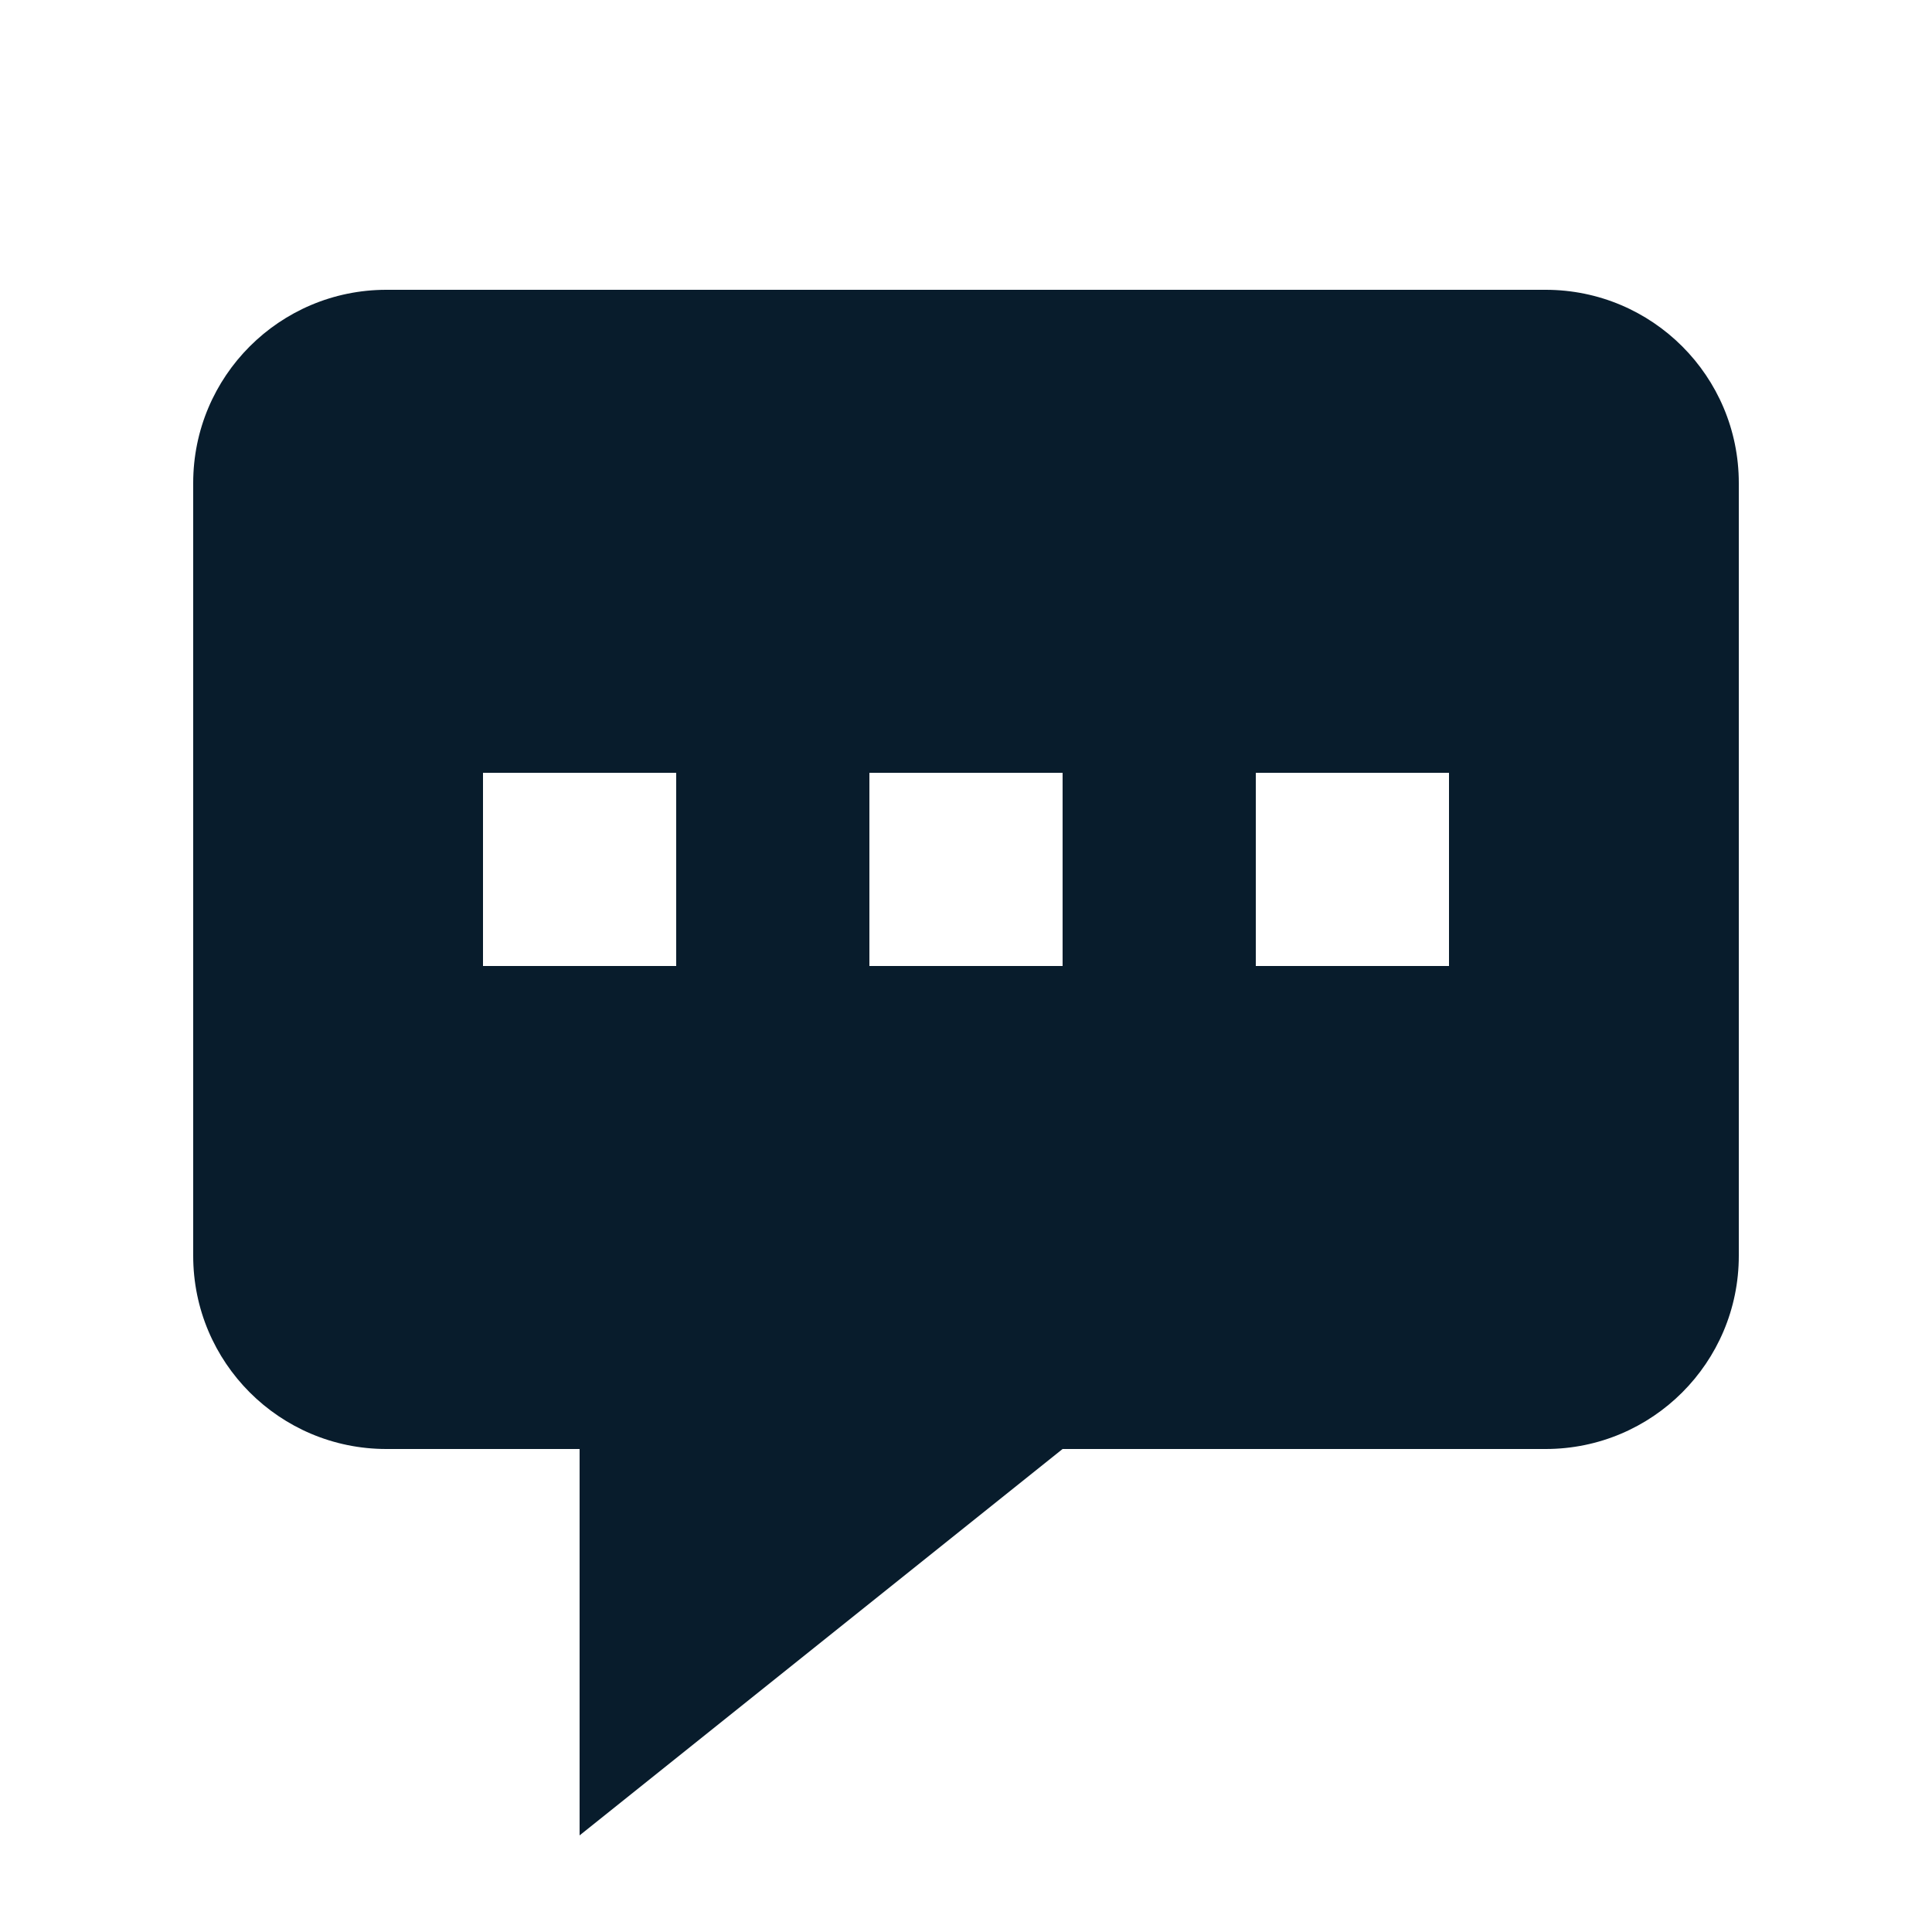
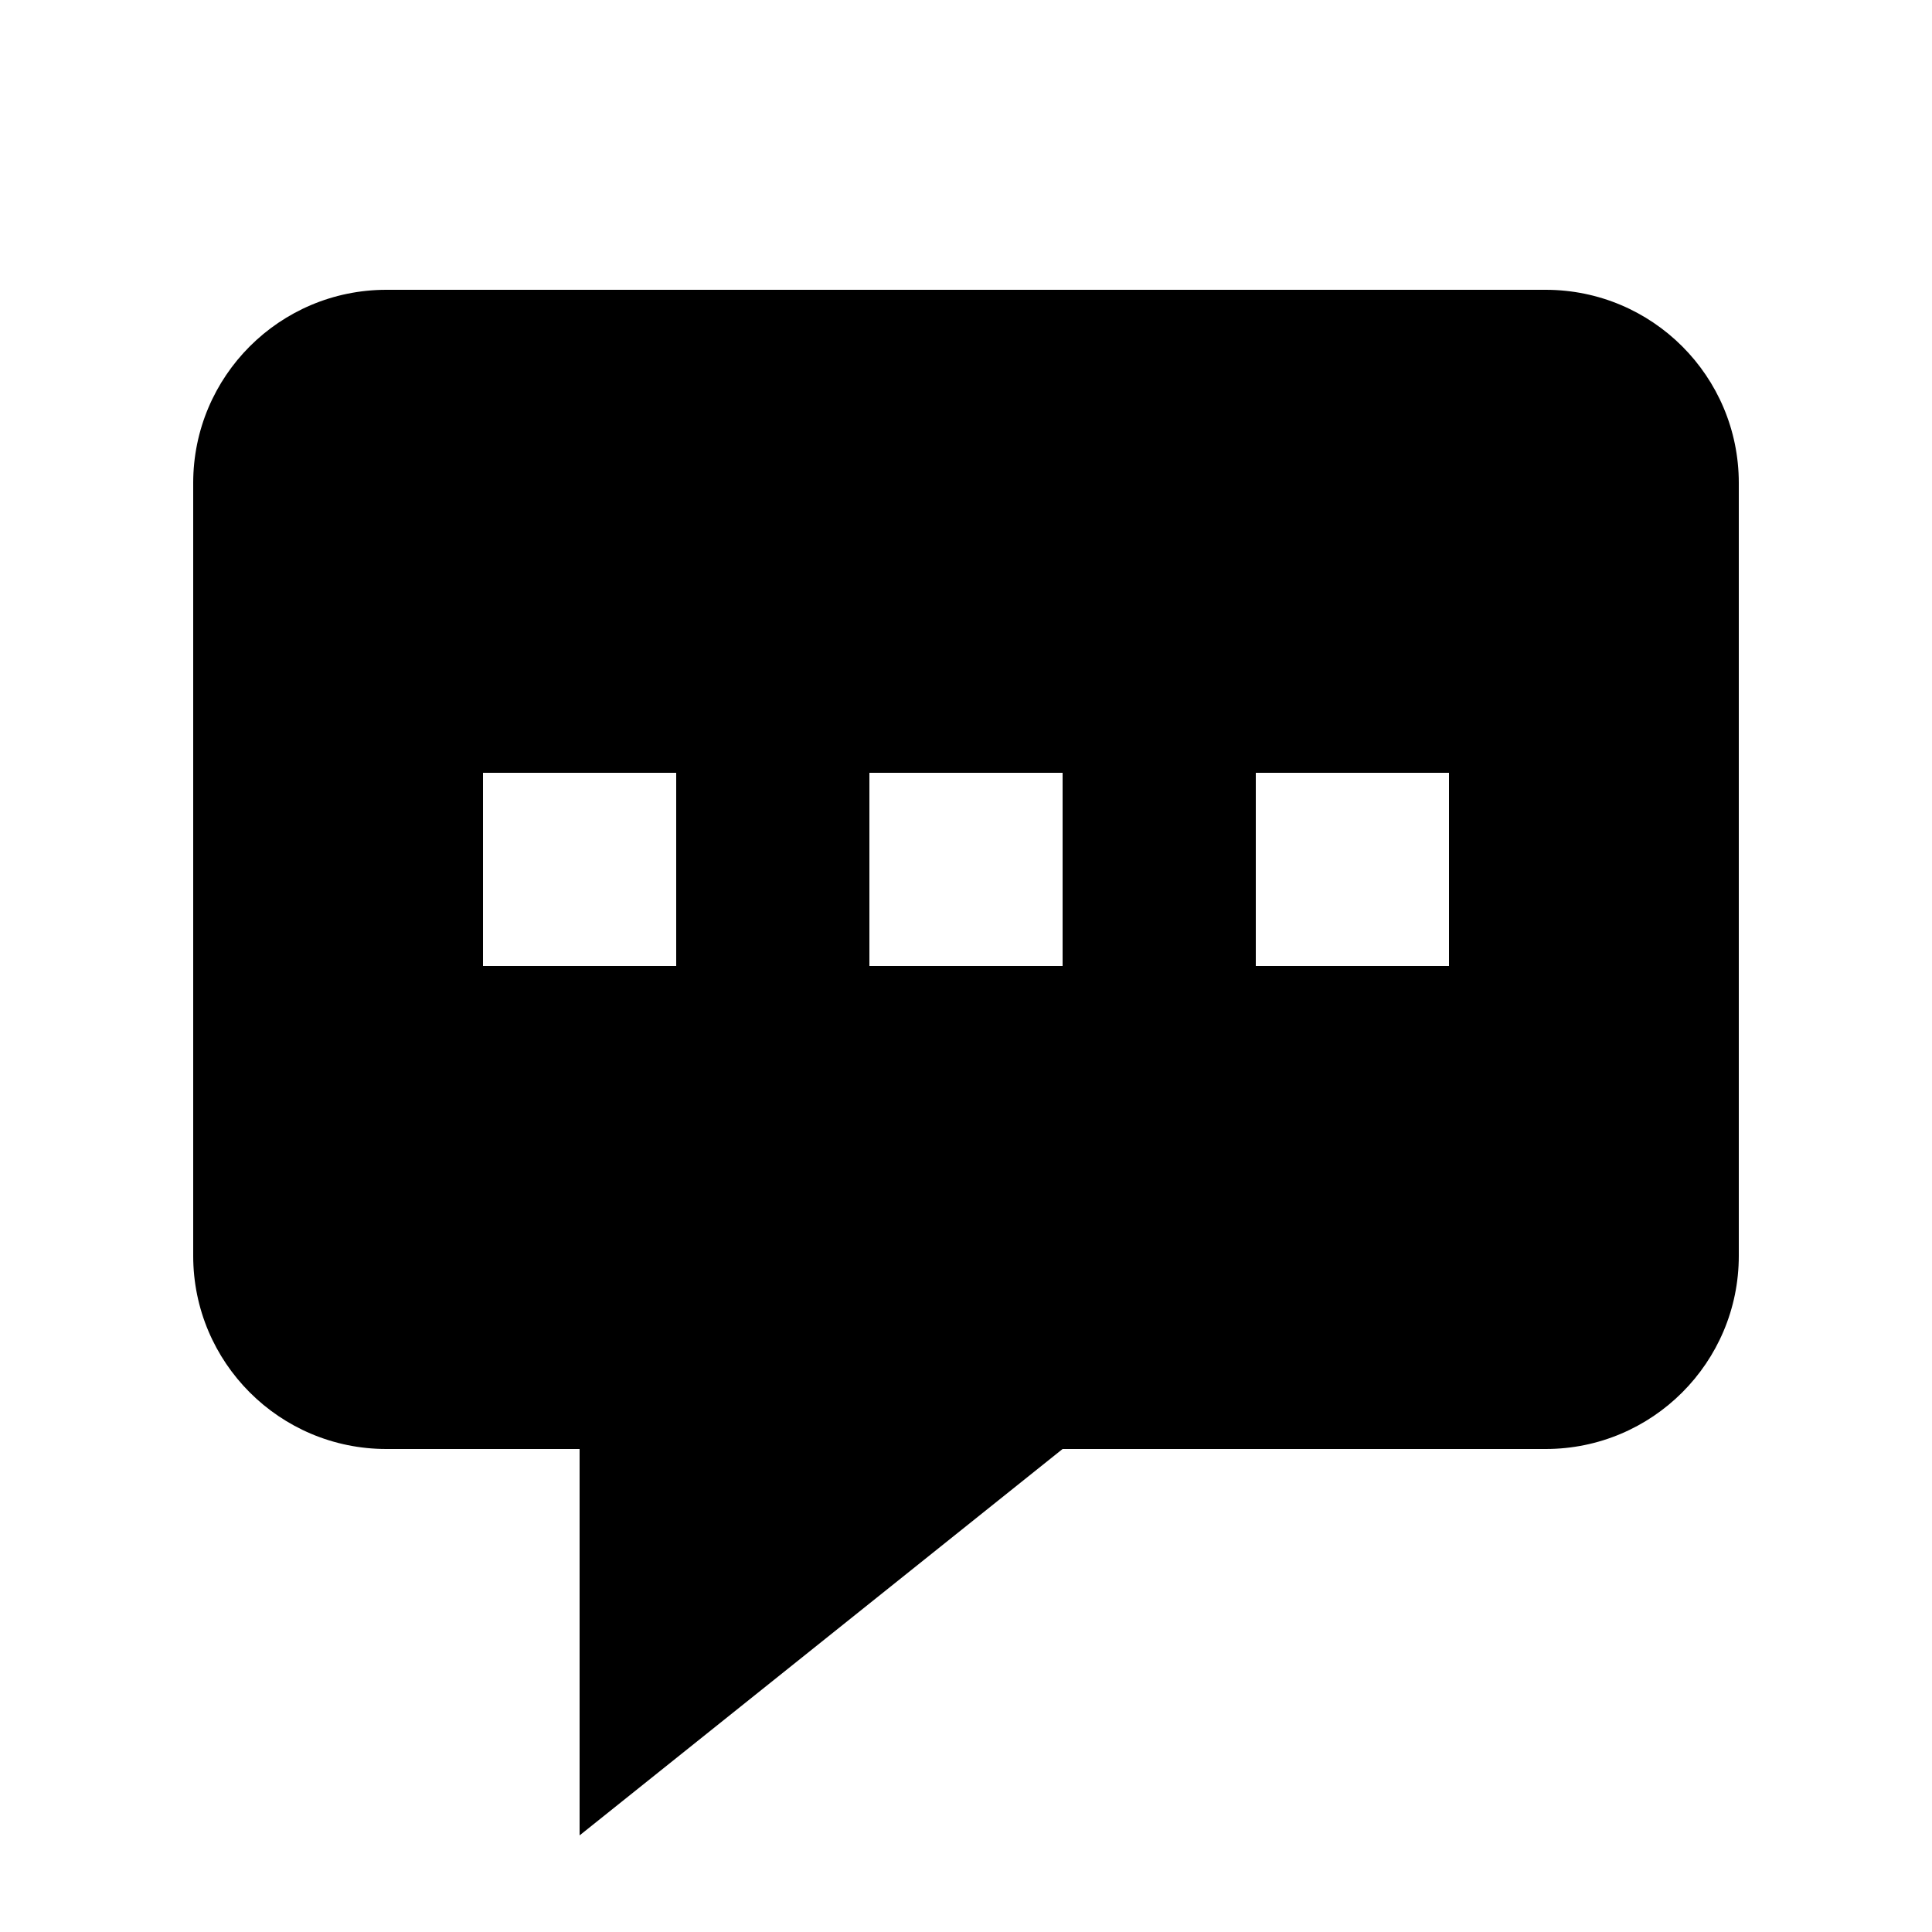
<svg xmlns="http://www.w3.org/2000/svg" width="20" height="20" viewBox="0 0 20 20" fill="none">
-   <path fill-rule="evenodd" clip-rule="evenodd" d="M18 5V13C18 14.105 17.105 15 16 15H11L6 19V15H4C2.895 15 2 14.105 2 13V5C2 3.895 2.895 3 4 3H16C17.105 3 18 3.895 18 5ZM7 8H5V10H7V8ZM9 8H11V10H9V8ZM15 8H13V10H15V8Z" fill="#081C2C" />
+   <path fill-rule="evenodd" clip-rule="evenodd" d="M18 5V13C18 14.105 17.105 15 16 15H11L6 19V15H4C2.895 15 2 14.105 2 13V5C2 3.895 2.895 3 4 3H16C17.105 3 18 3.895 18 5ZM7 8H5V10H7V8ZM9 8H11V10H9V8ZM15 8H13V10H15V8Z" fill="currentColor" />
</svg>
